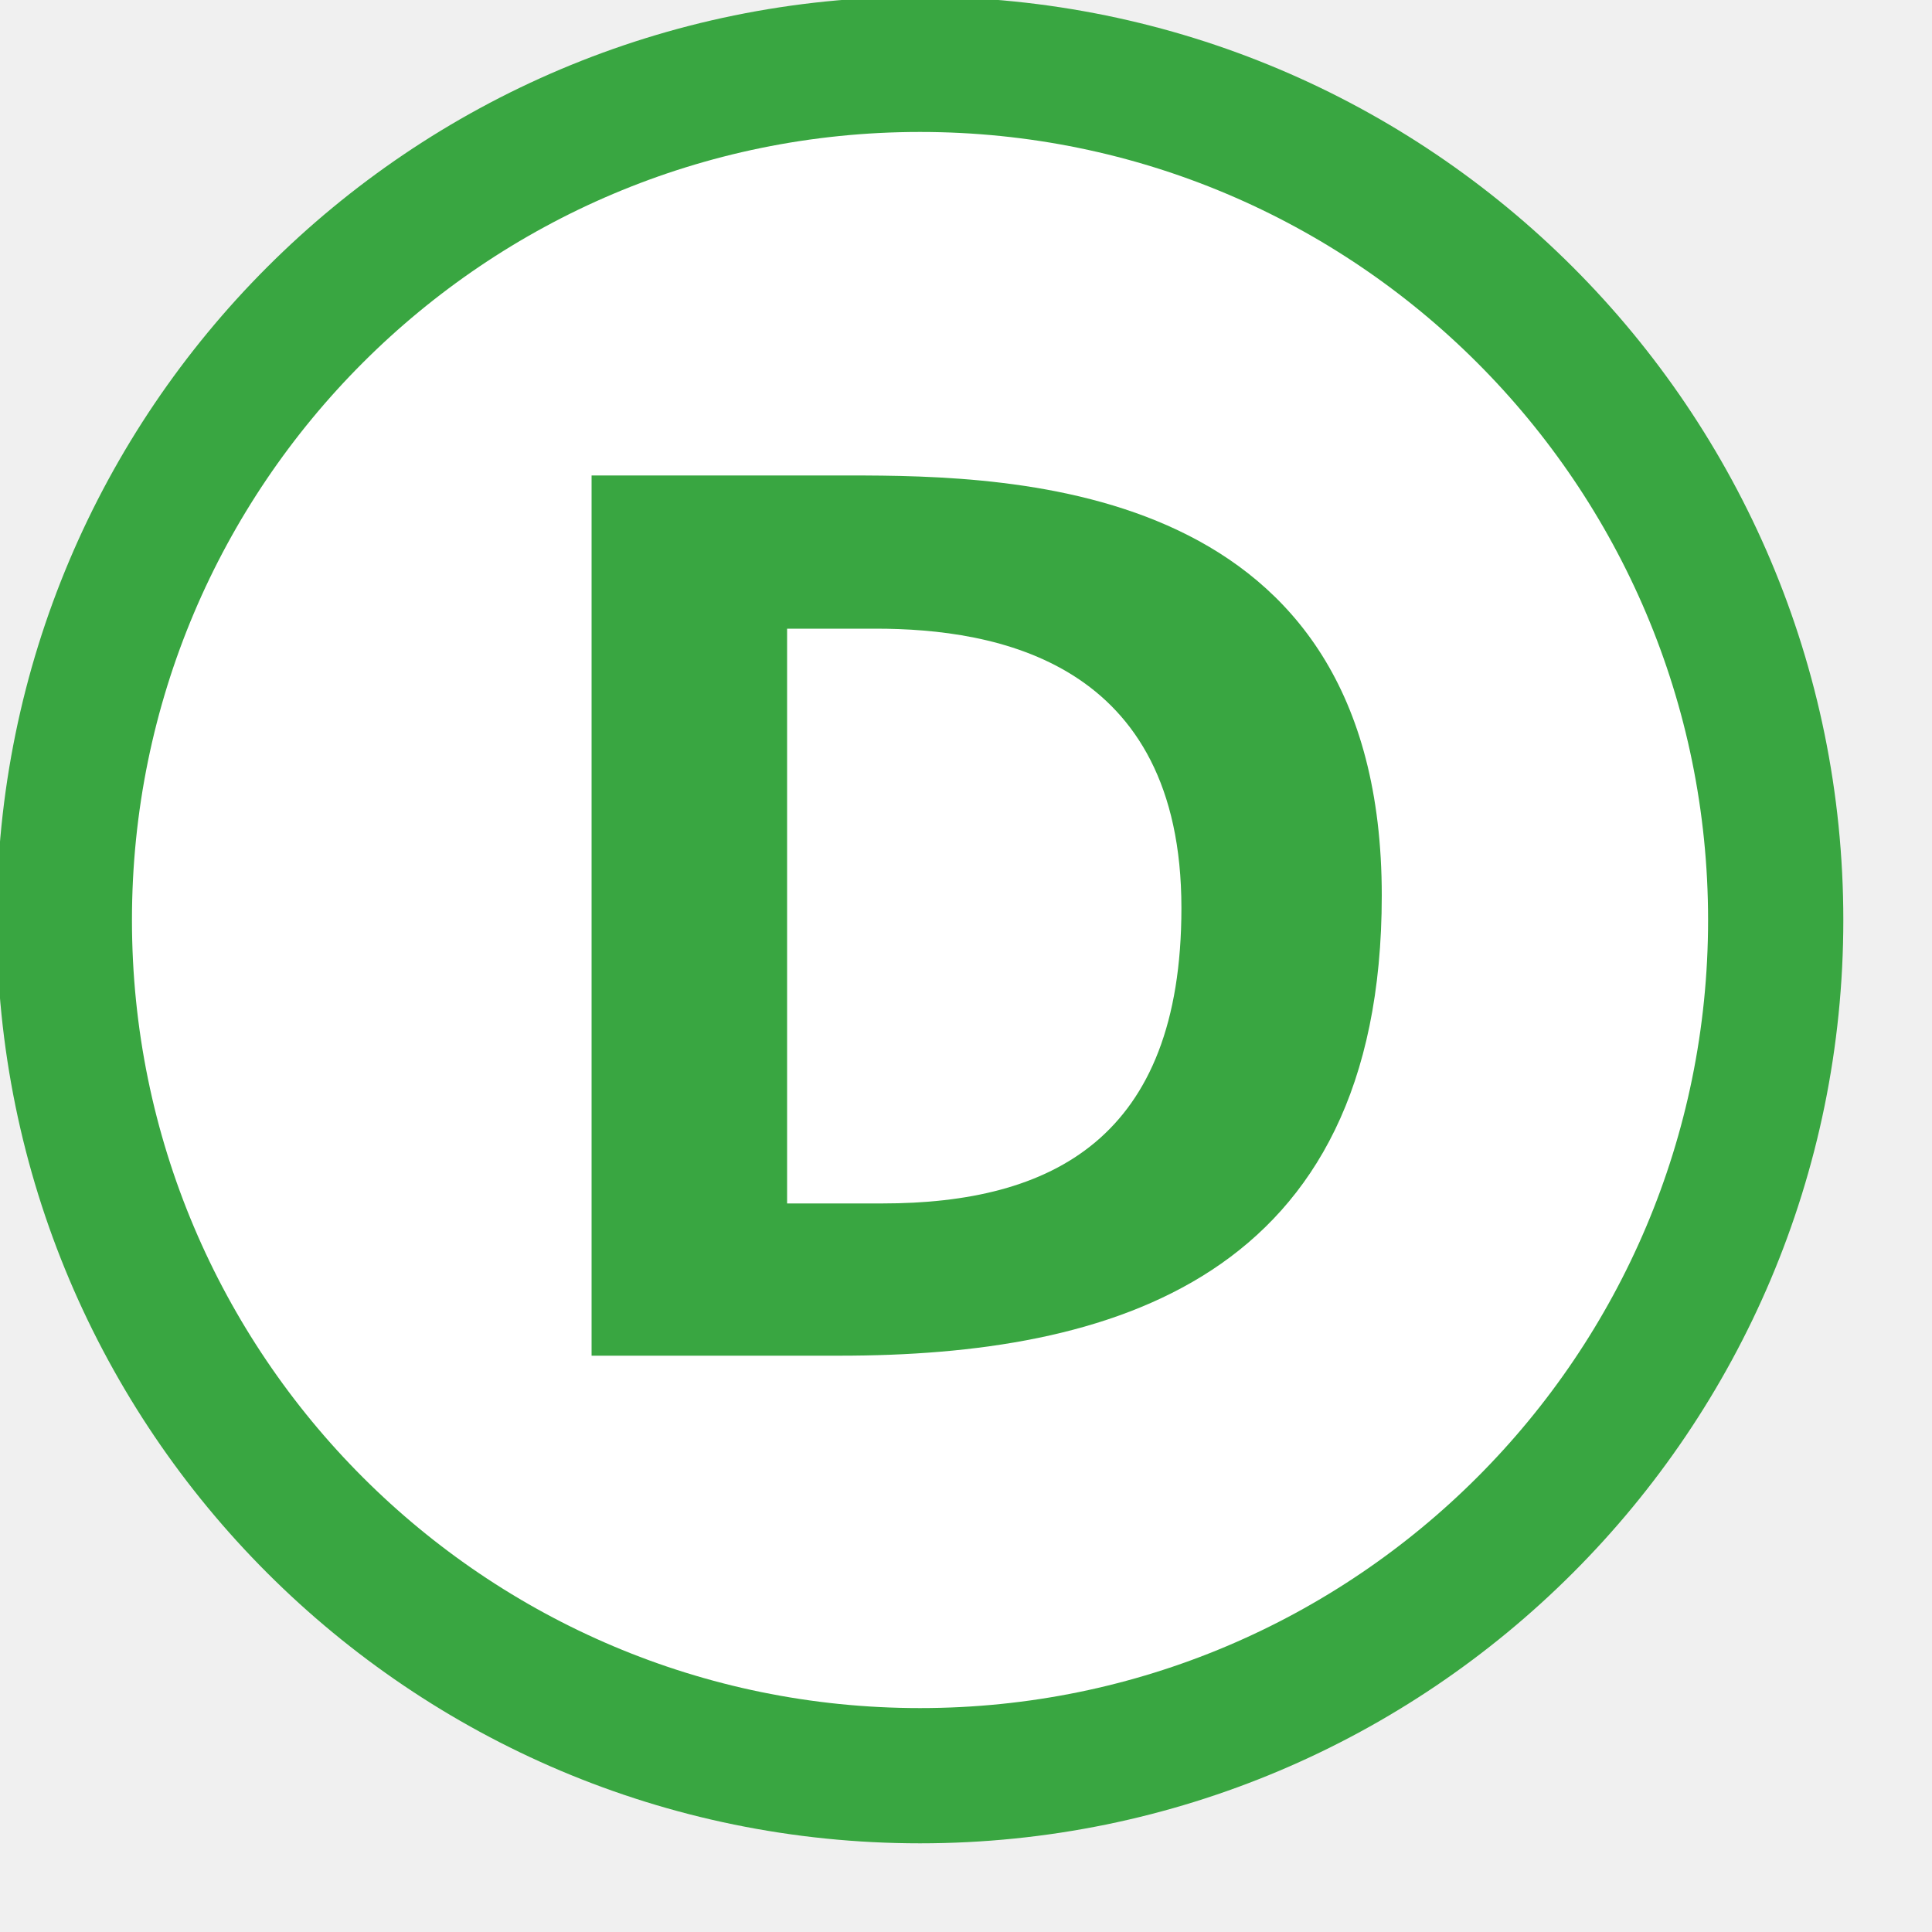
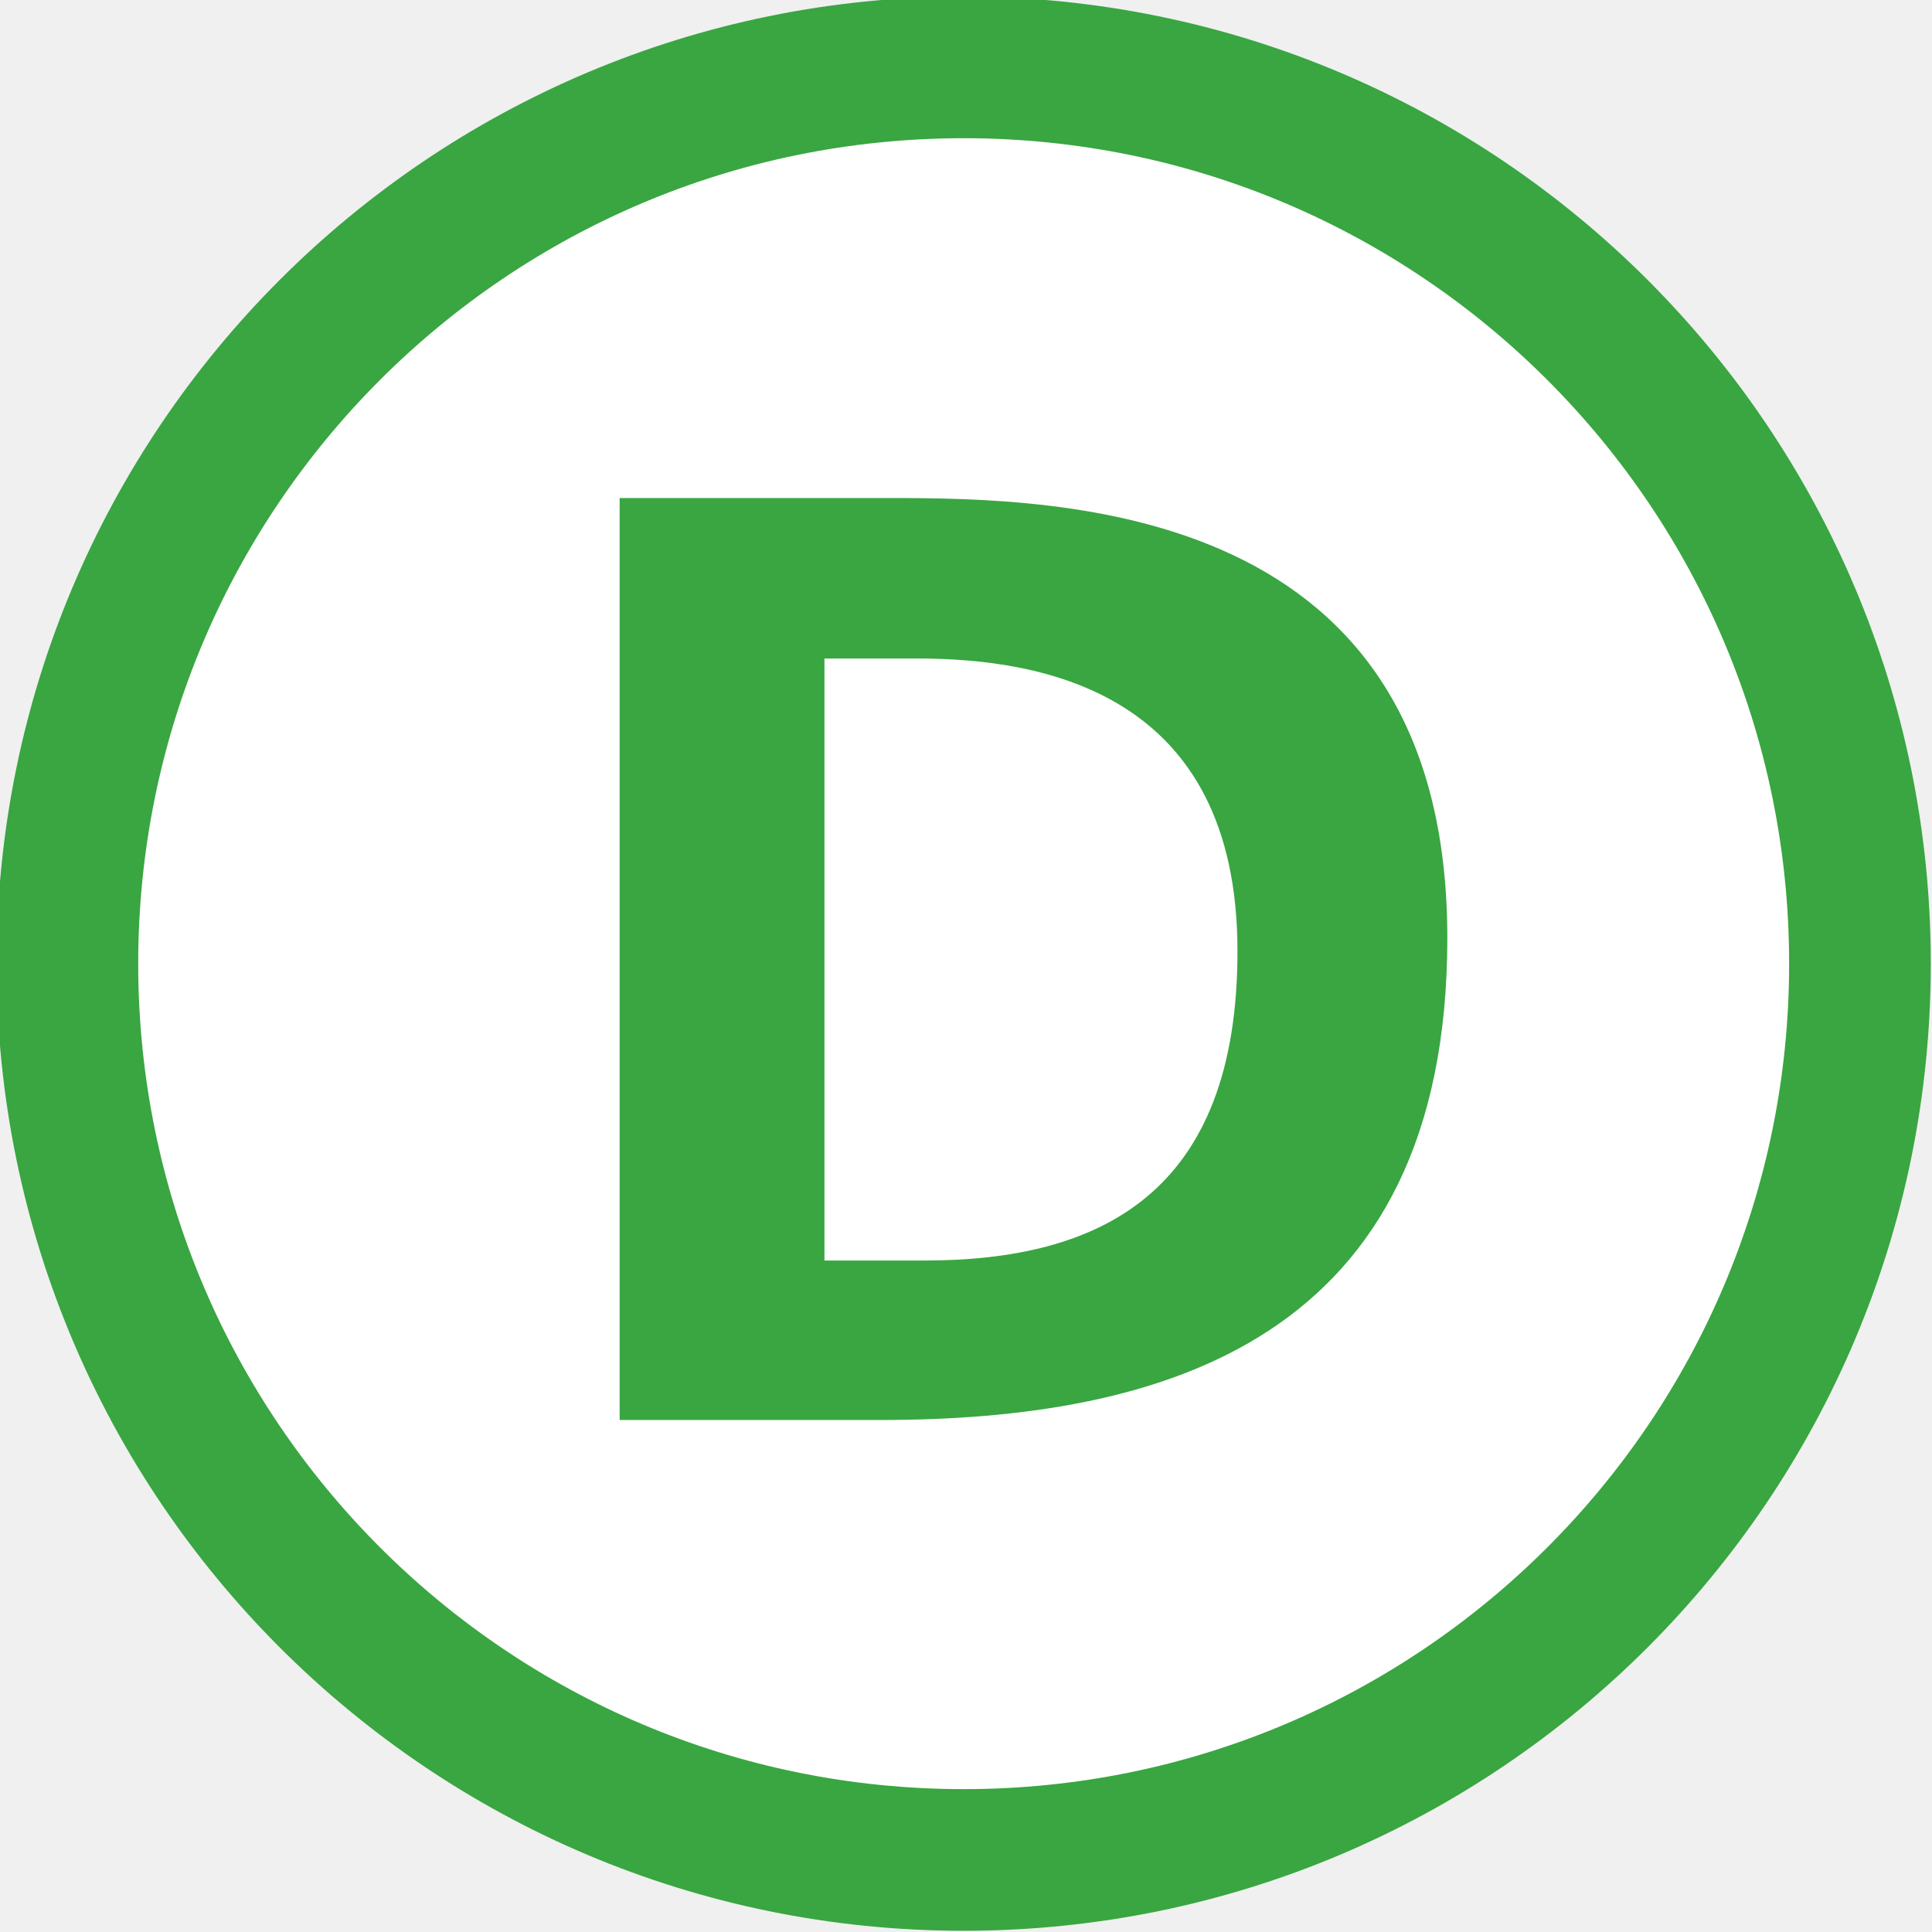
- <svg xmlns="http://www.w3.org/2000/svg" version="1.1" id="Calque_1" x="0px" y="0px" viewBox="0 0 1000 1000" style="enable-background:new 0 0 1000 1000;" xml:space="preserve">
+ <svg xmlns="http://www.w3.org/2000/svg" version="1.1" id="Calque_1" x="0px" y="0px" viewBox="0 0 954.5 954.7" style="enable-background:new 0 0 954.5 954.7;" xml:space="preserve">
  <style type="text/css">
	.st0{fill:#FFFFFF;stroke:#39A641;stroke-width:70;stroke-miterlimit:10;}
	.st1{fill:#39A641;}
</style>
  <circle class="st0" cx="476.2" cy="476.2" r="442.9" />
  <path class="st1" d="M715.2,463.5c0-214.1-189.1-217.4-276.1-217.4H306.2v455.6h128.5C574,701.7,715.2,662.9,715.2,463.5 M611.5,470  c0,119.3-67.2,152.9-154.8,152.9h-49.3V325.4h45.9C515.4,325.4,611.5,342.2,611.5,470z" />
</svg>
